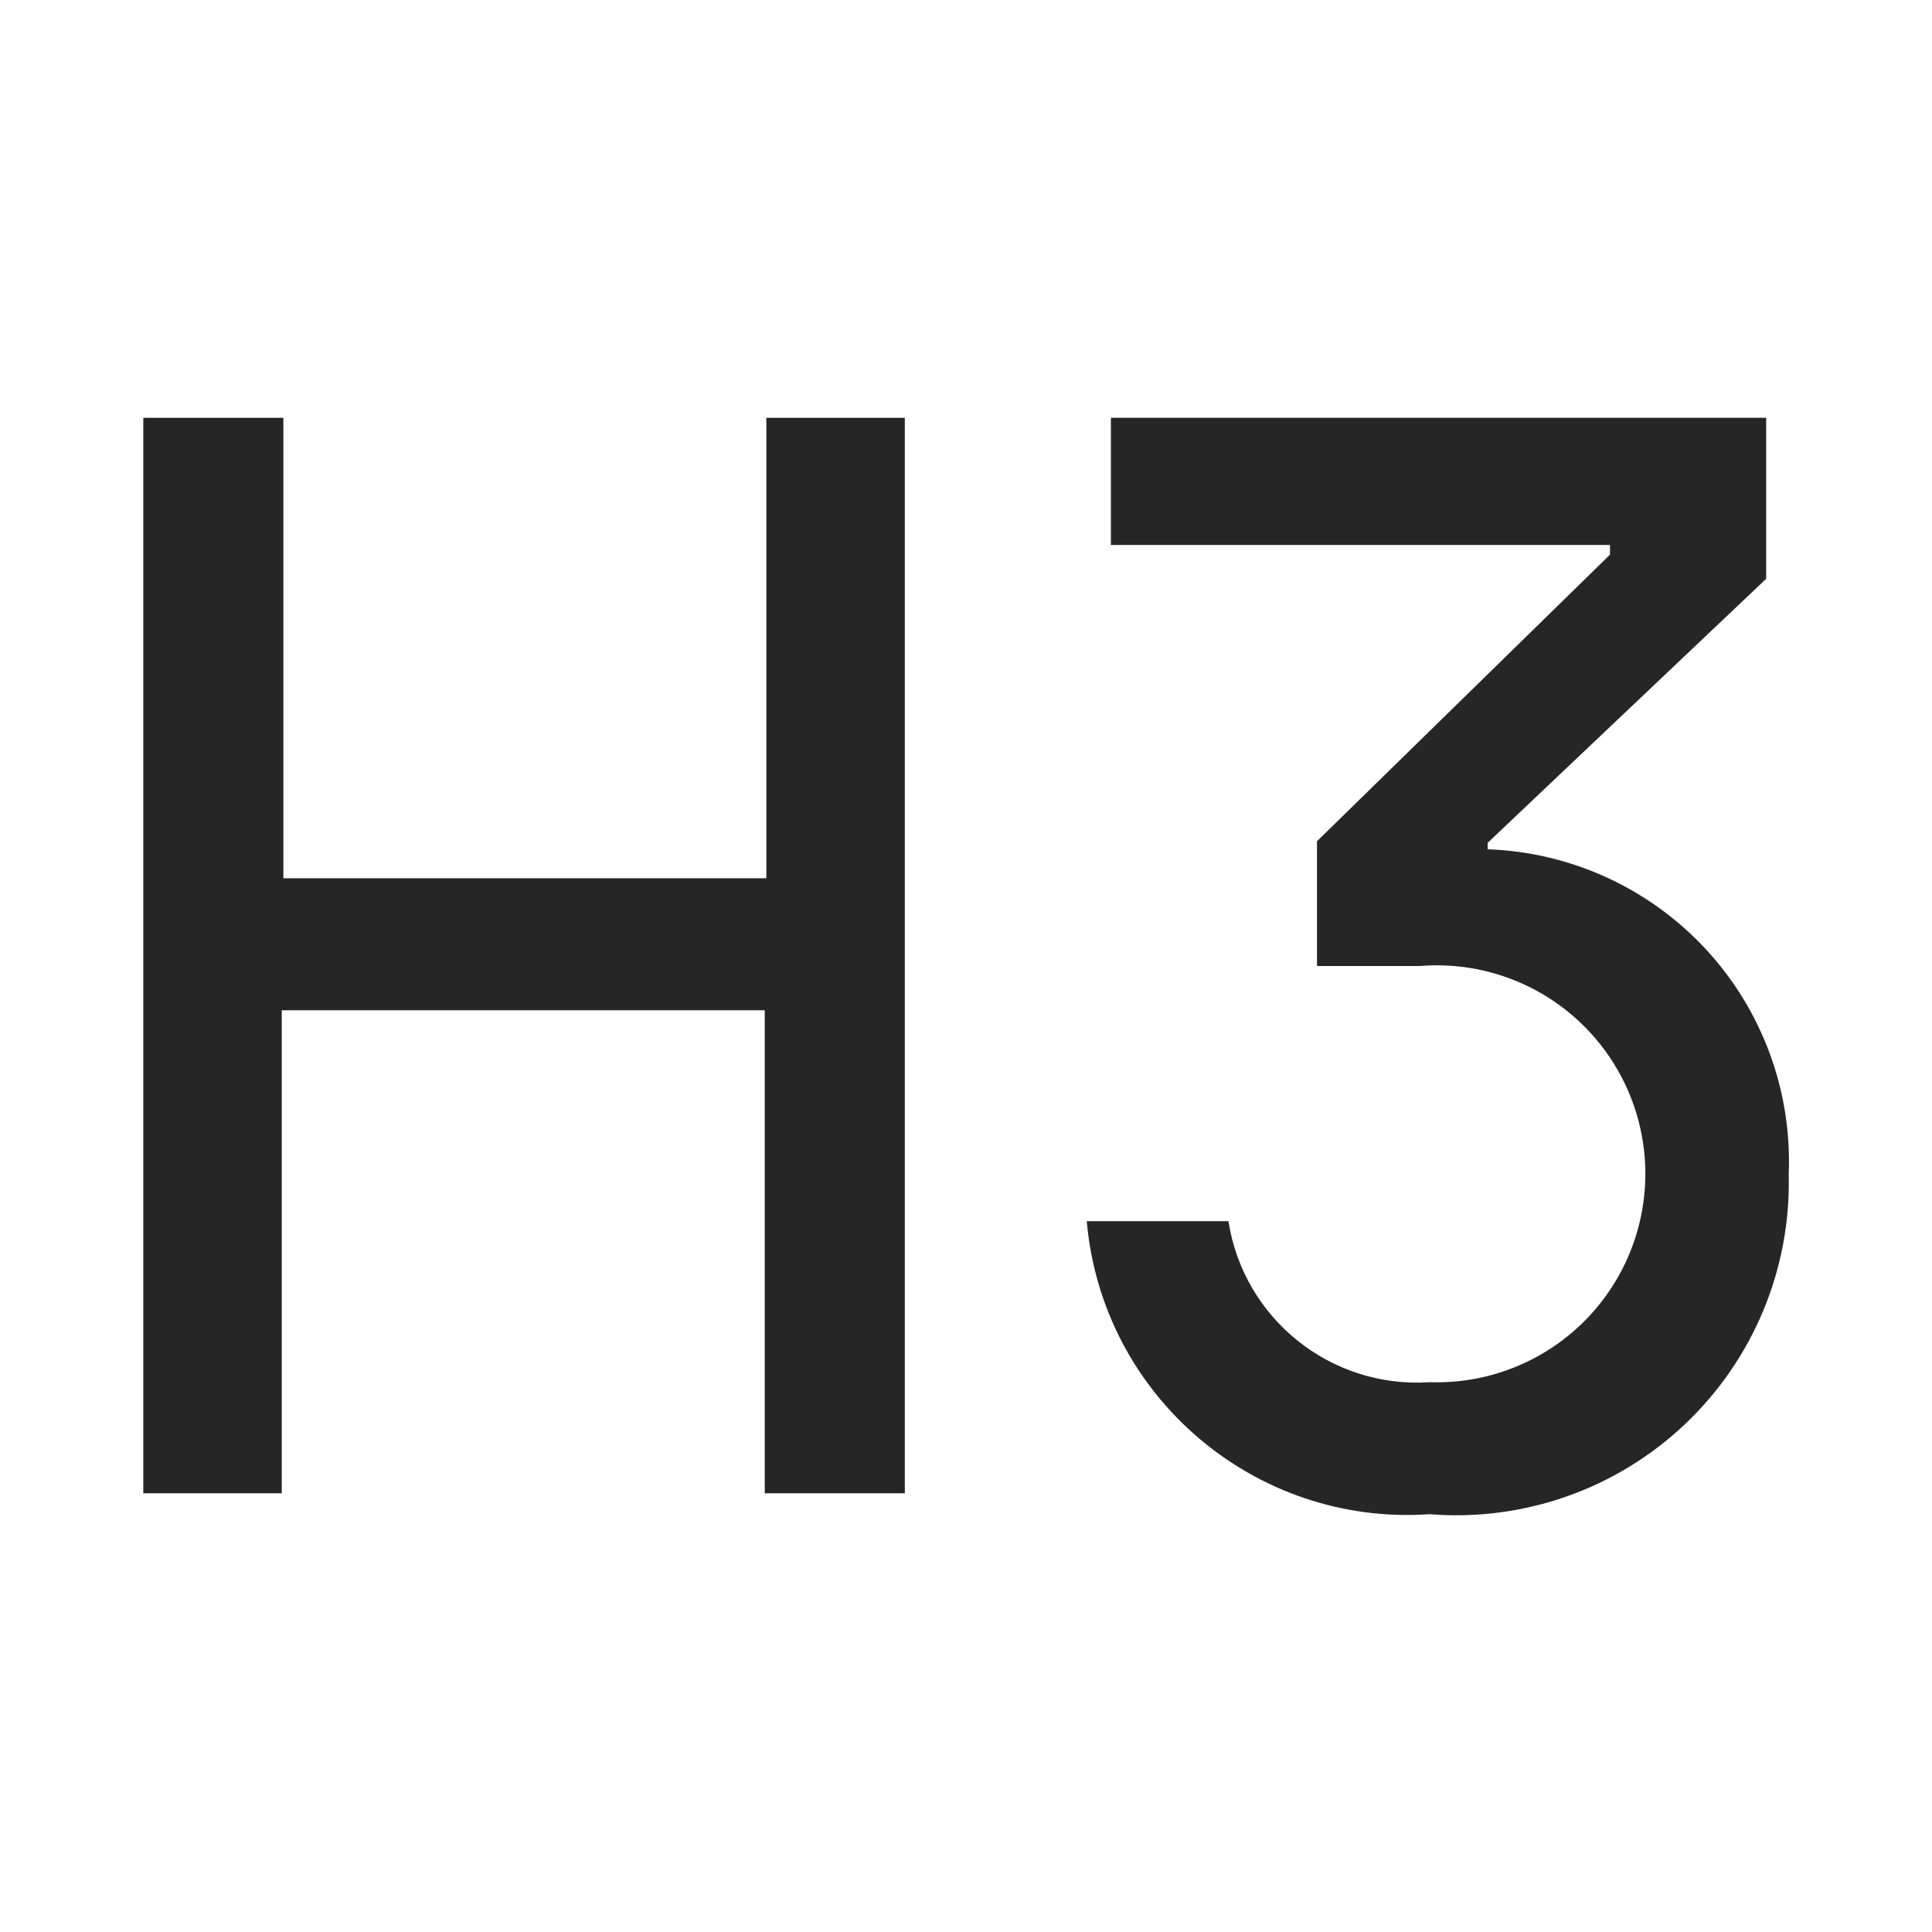
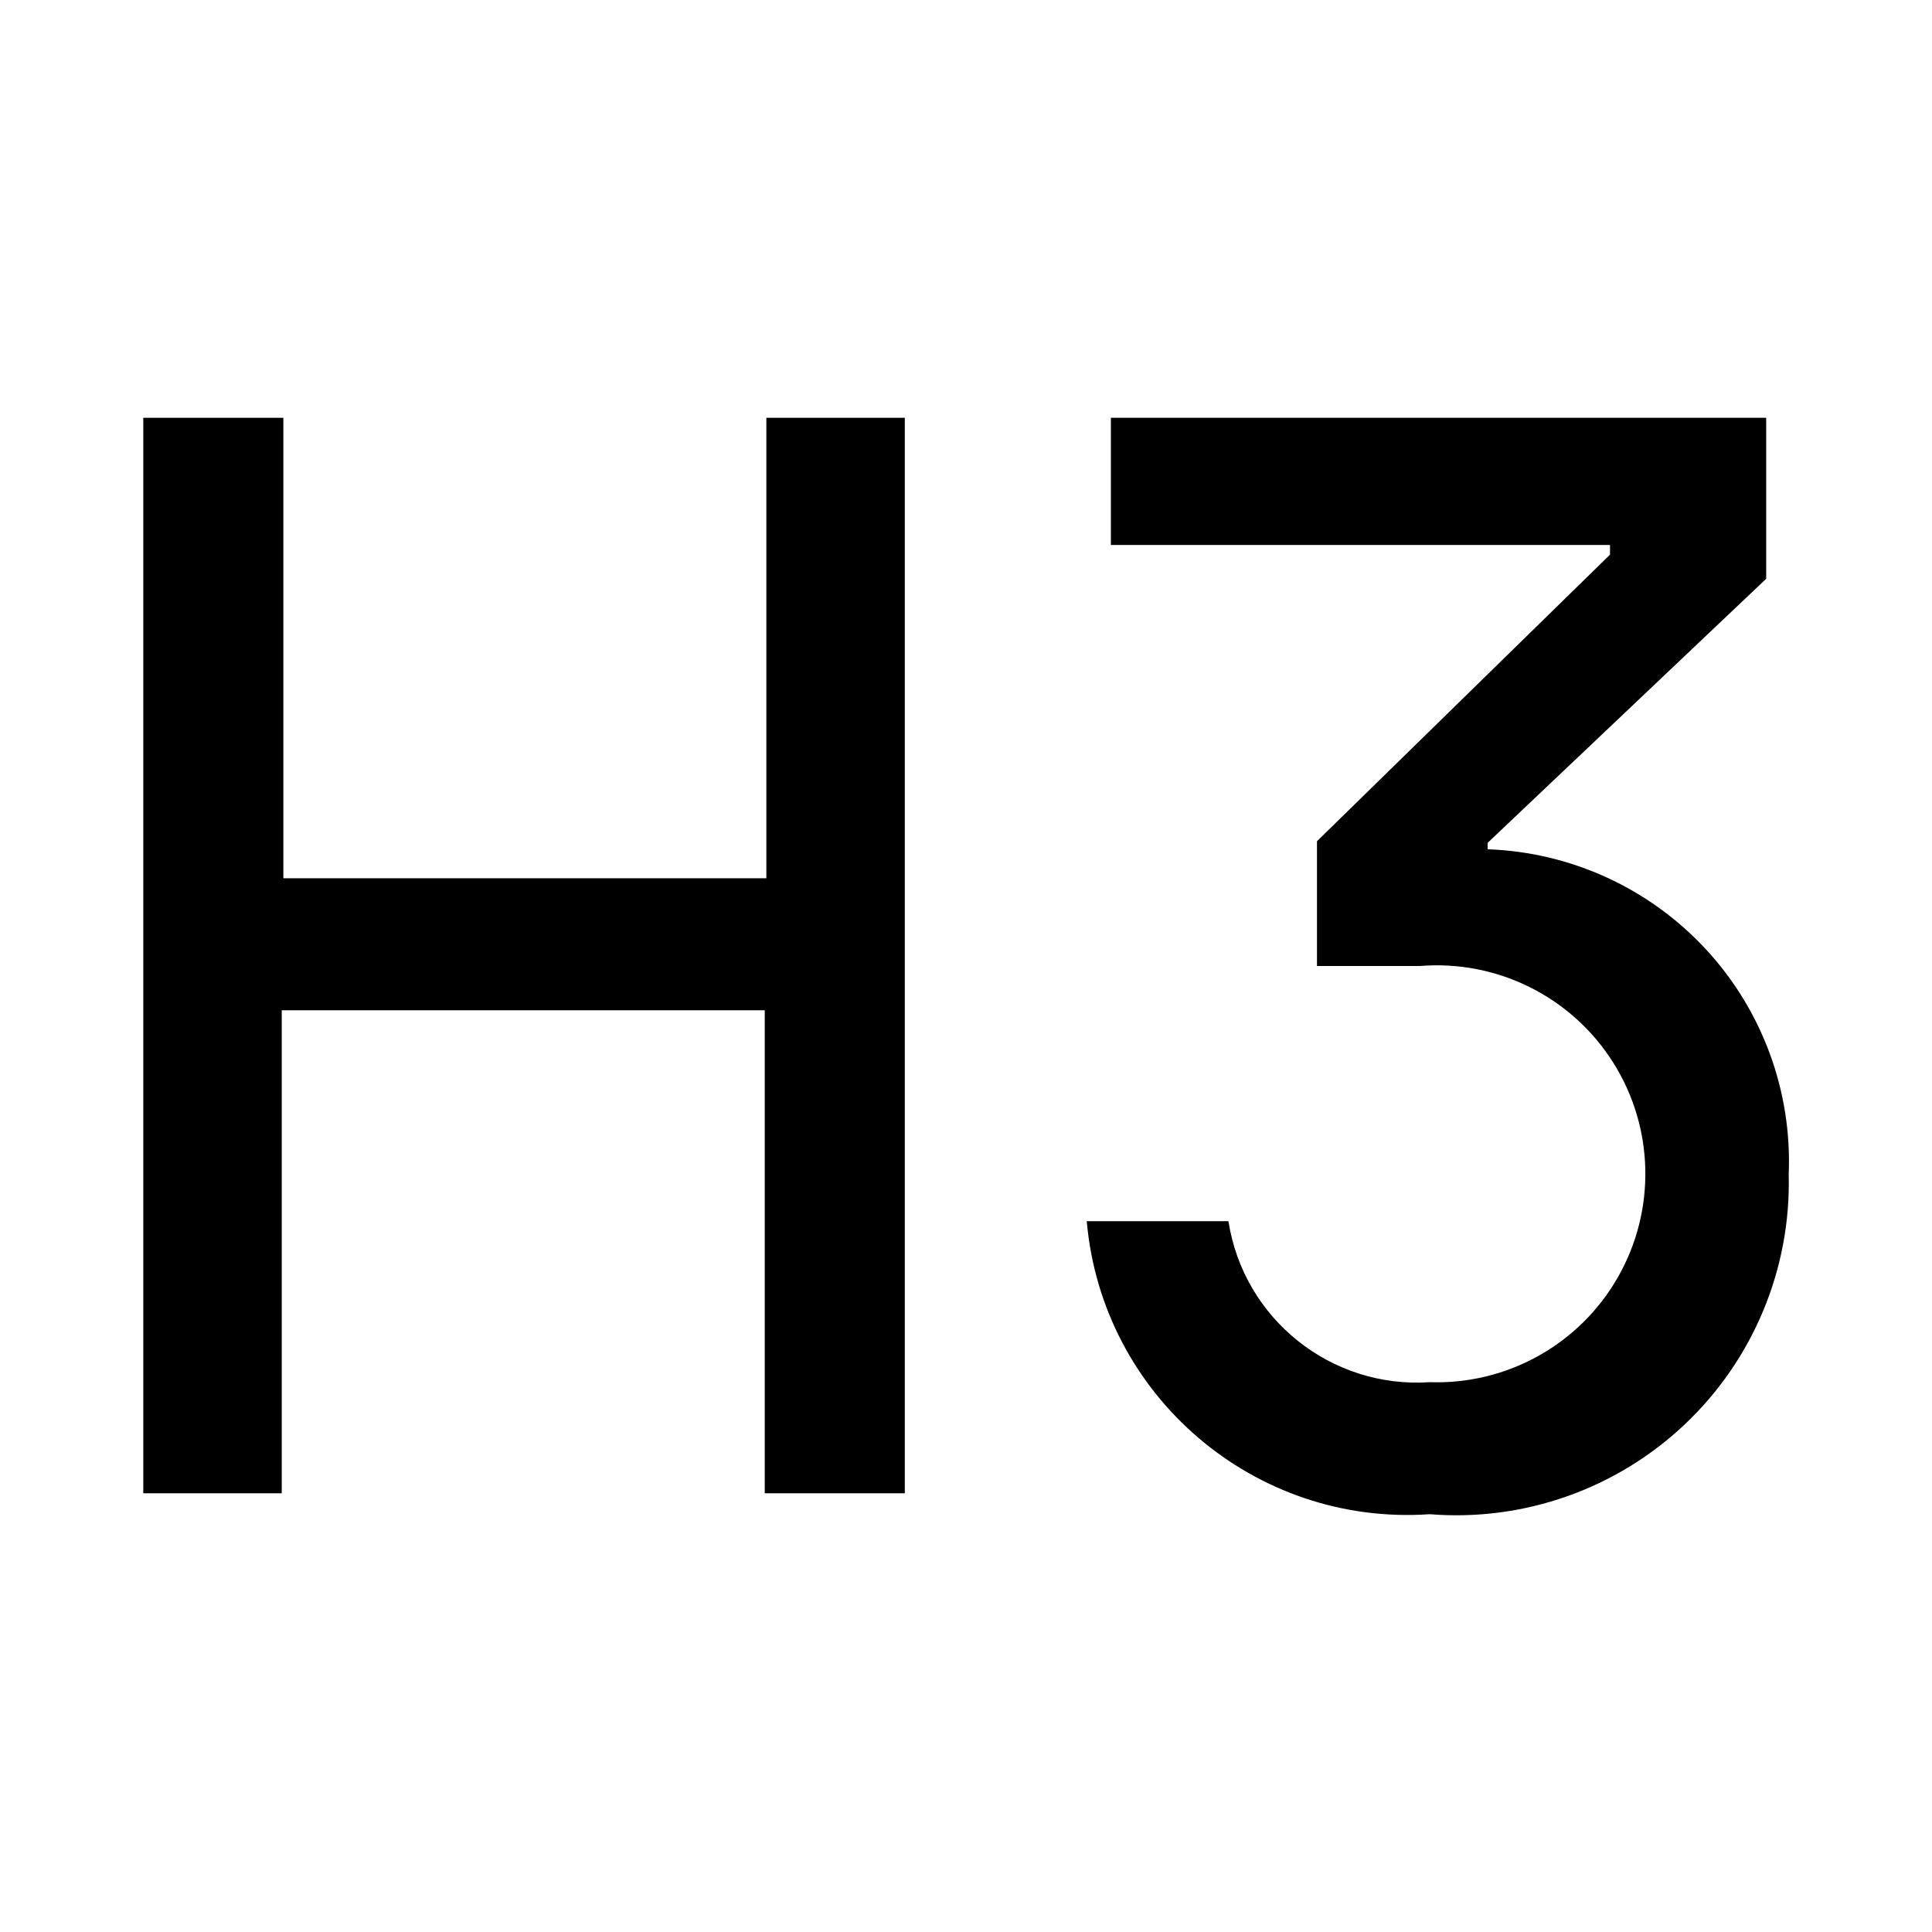
<svg xmlns="http://www.w3.org/2000/svg" id="Ebene_1" data-name="Ebene 1" viewBox="0 0 24 24">
-   <defs>
-     <style>.cls-1{fill:#262626;}</style>
-   </defs>
+   <defs />
  <path class="cls-1" d="M11.24,5.19V18.55H9.5v-6h-6v6H1.78V5.19H3.52v5.72h6V5.19Z" />
  <path class="cls-1" d="M22.22,14.59a4.13,4.13,0,0,1-4.46,4.22,4,4,0,0,1-4.26-3.64h1.76a2.37,2.37,0,0,0,2.5,2A2.59,2.59,0,1,0,17.64,12H16.36V10.45L20,6.89V6.77H13.8V5.19h8.14v2l-3.46,3.28v.08A3.88,3.88,0,0,1,22.22,14.59Z" />
</svg>
